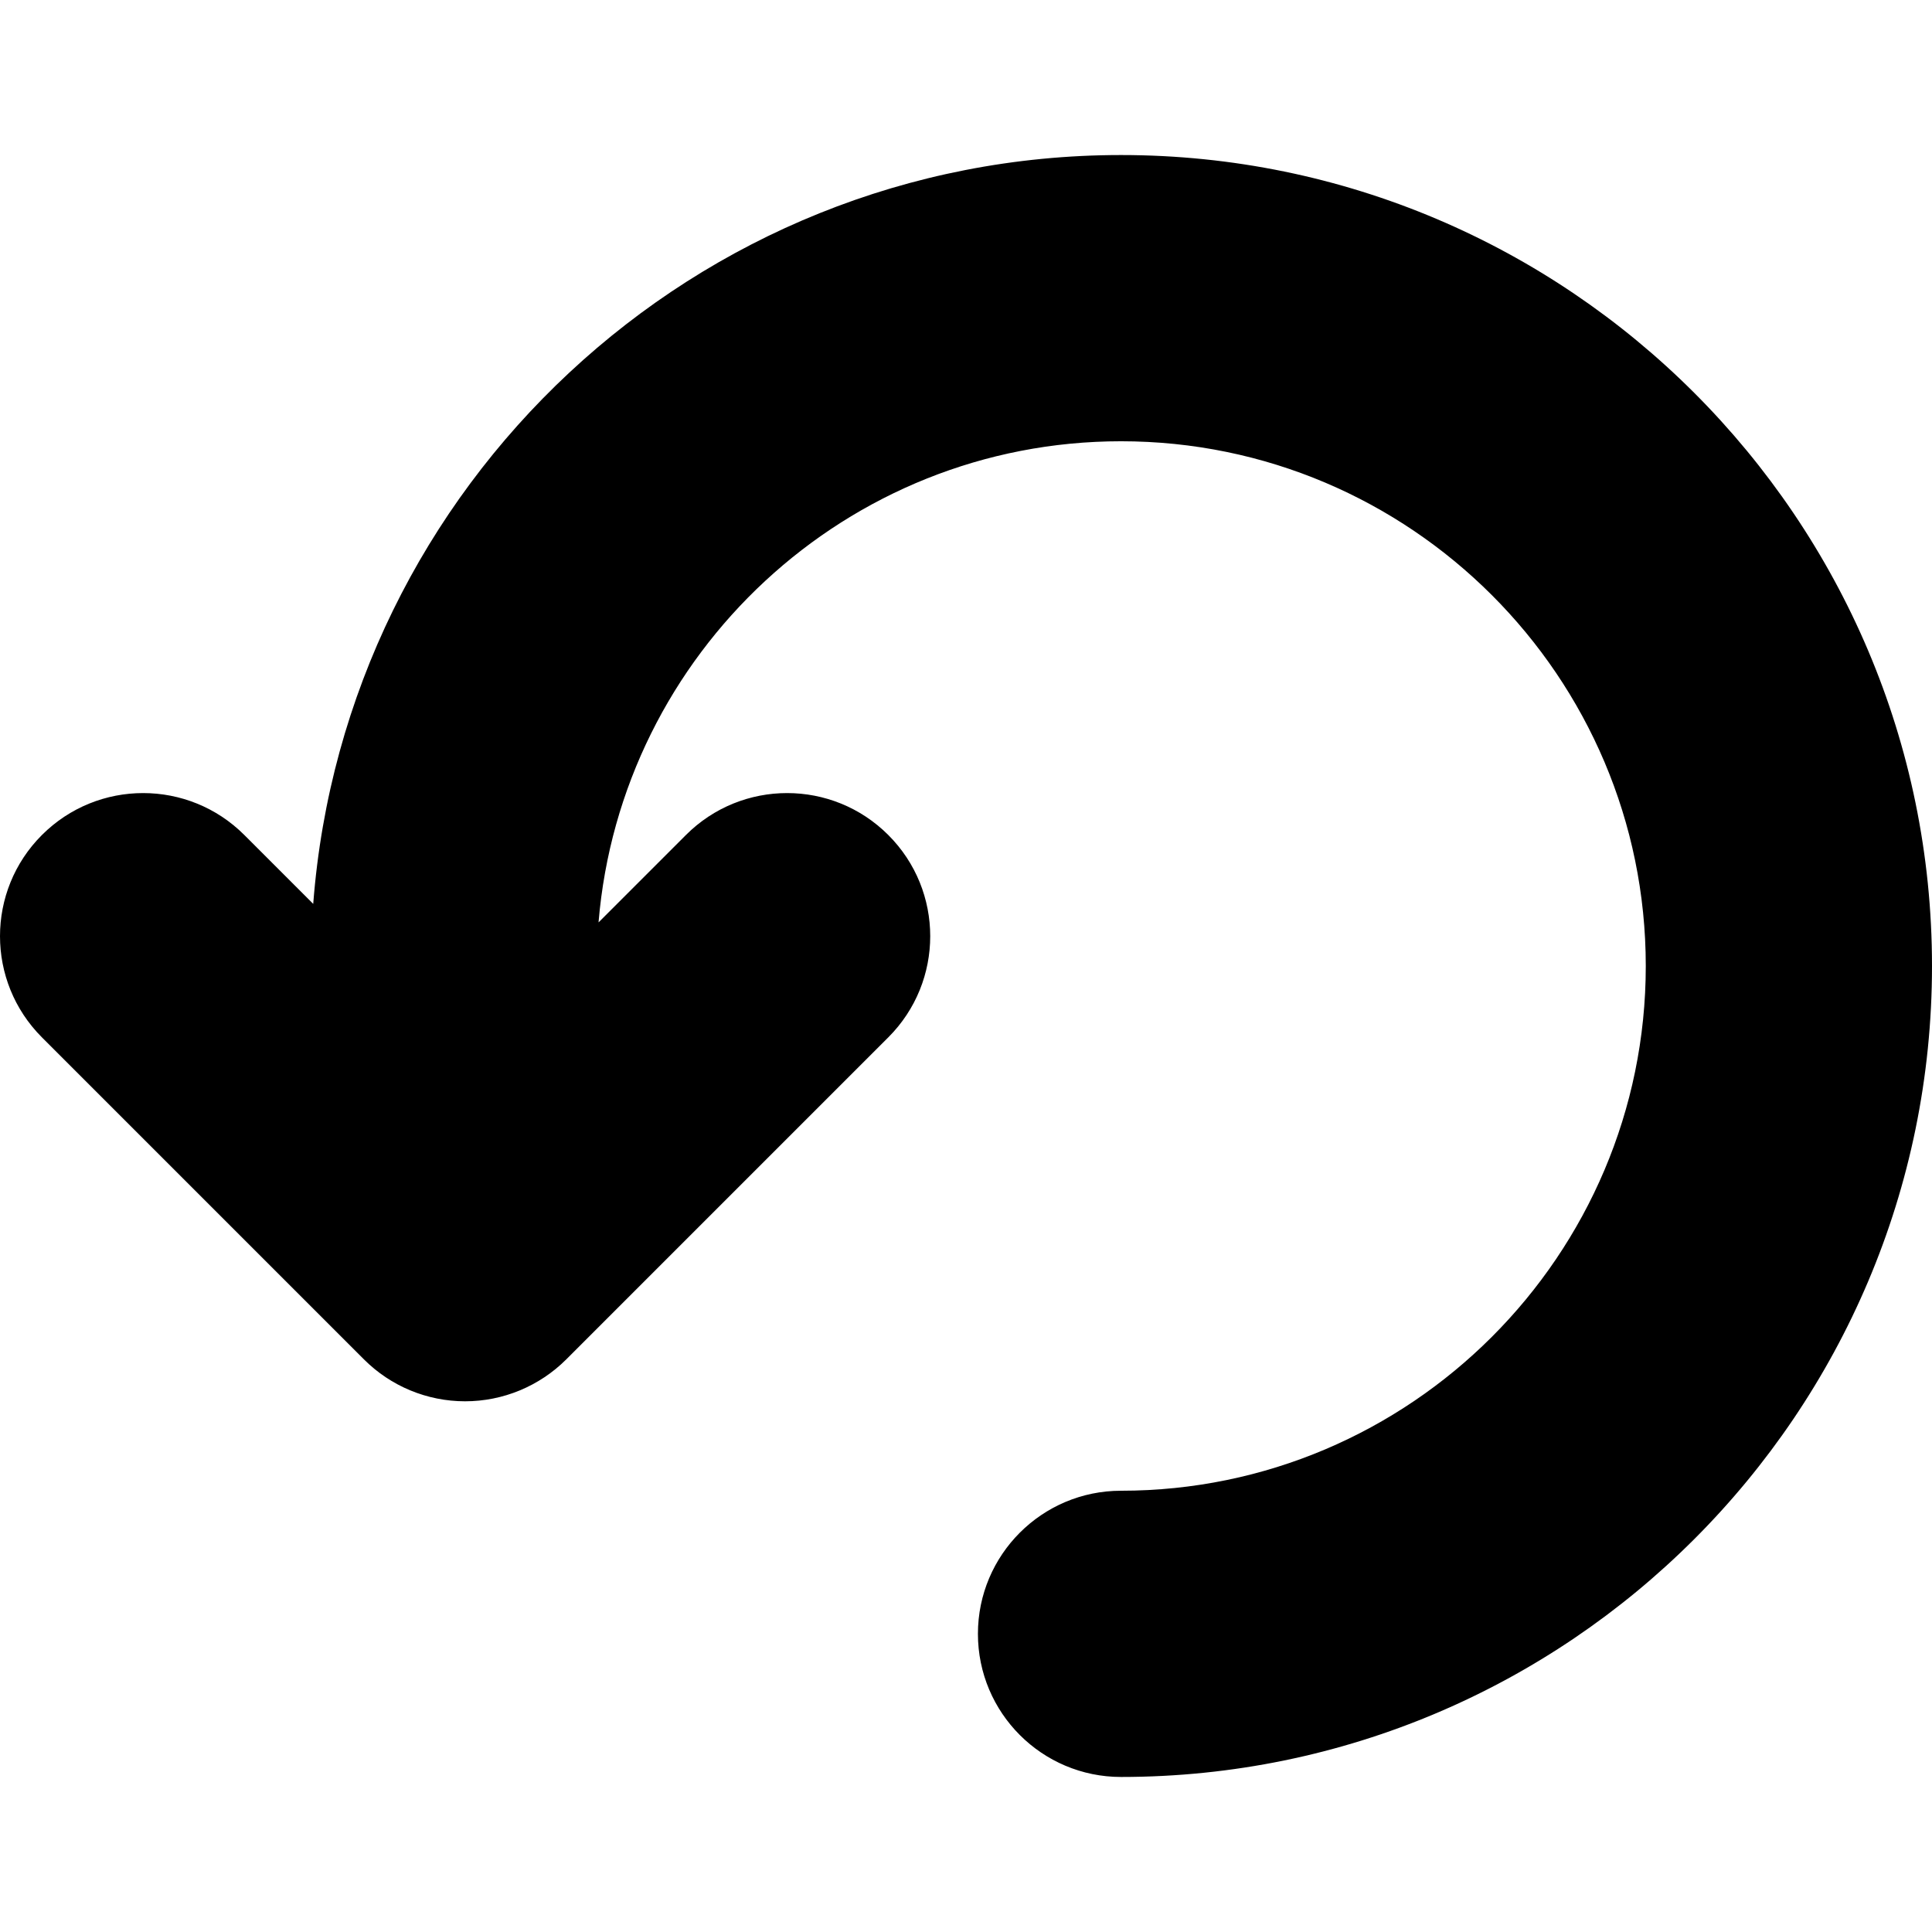
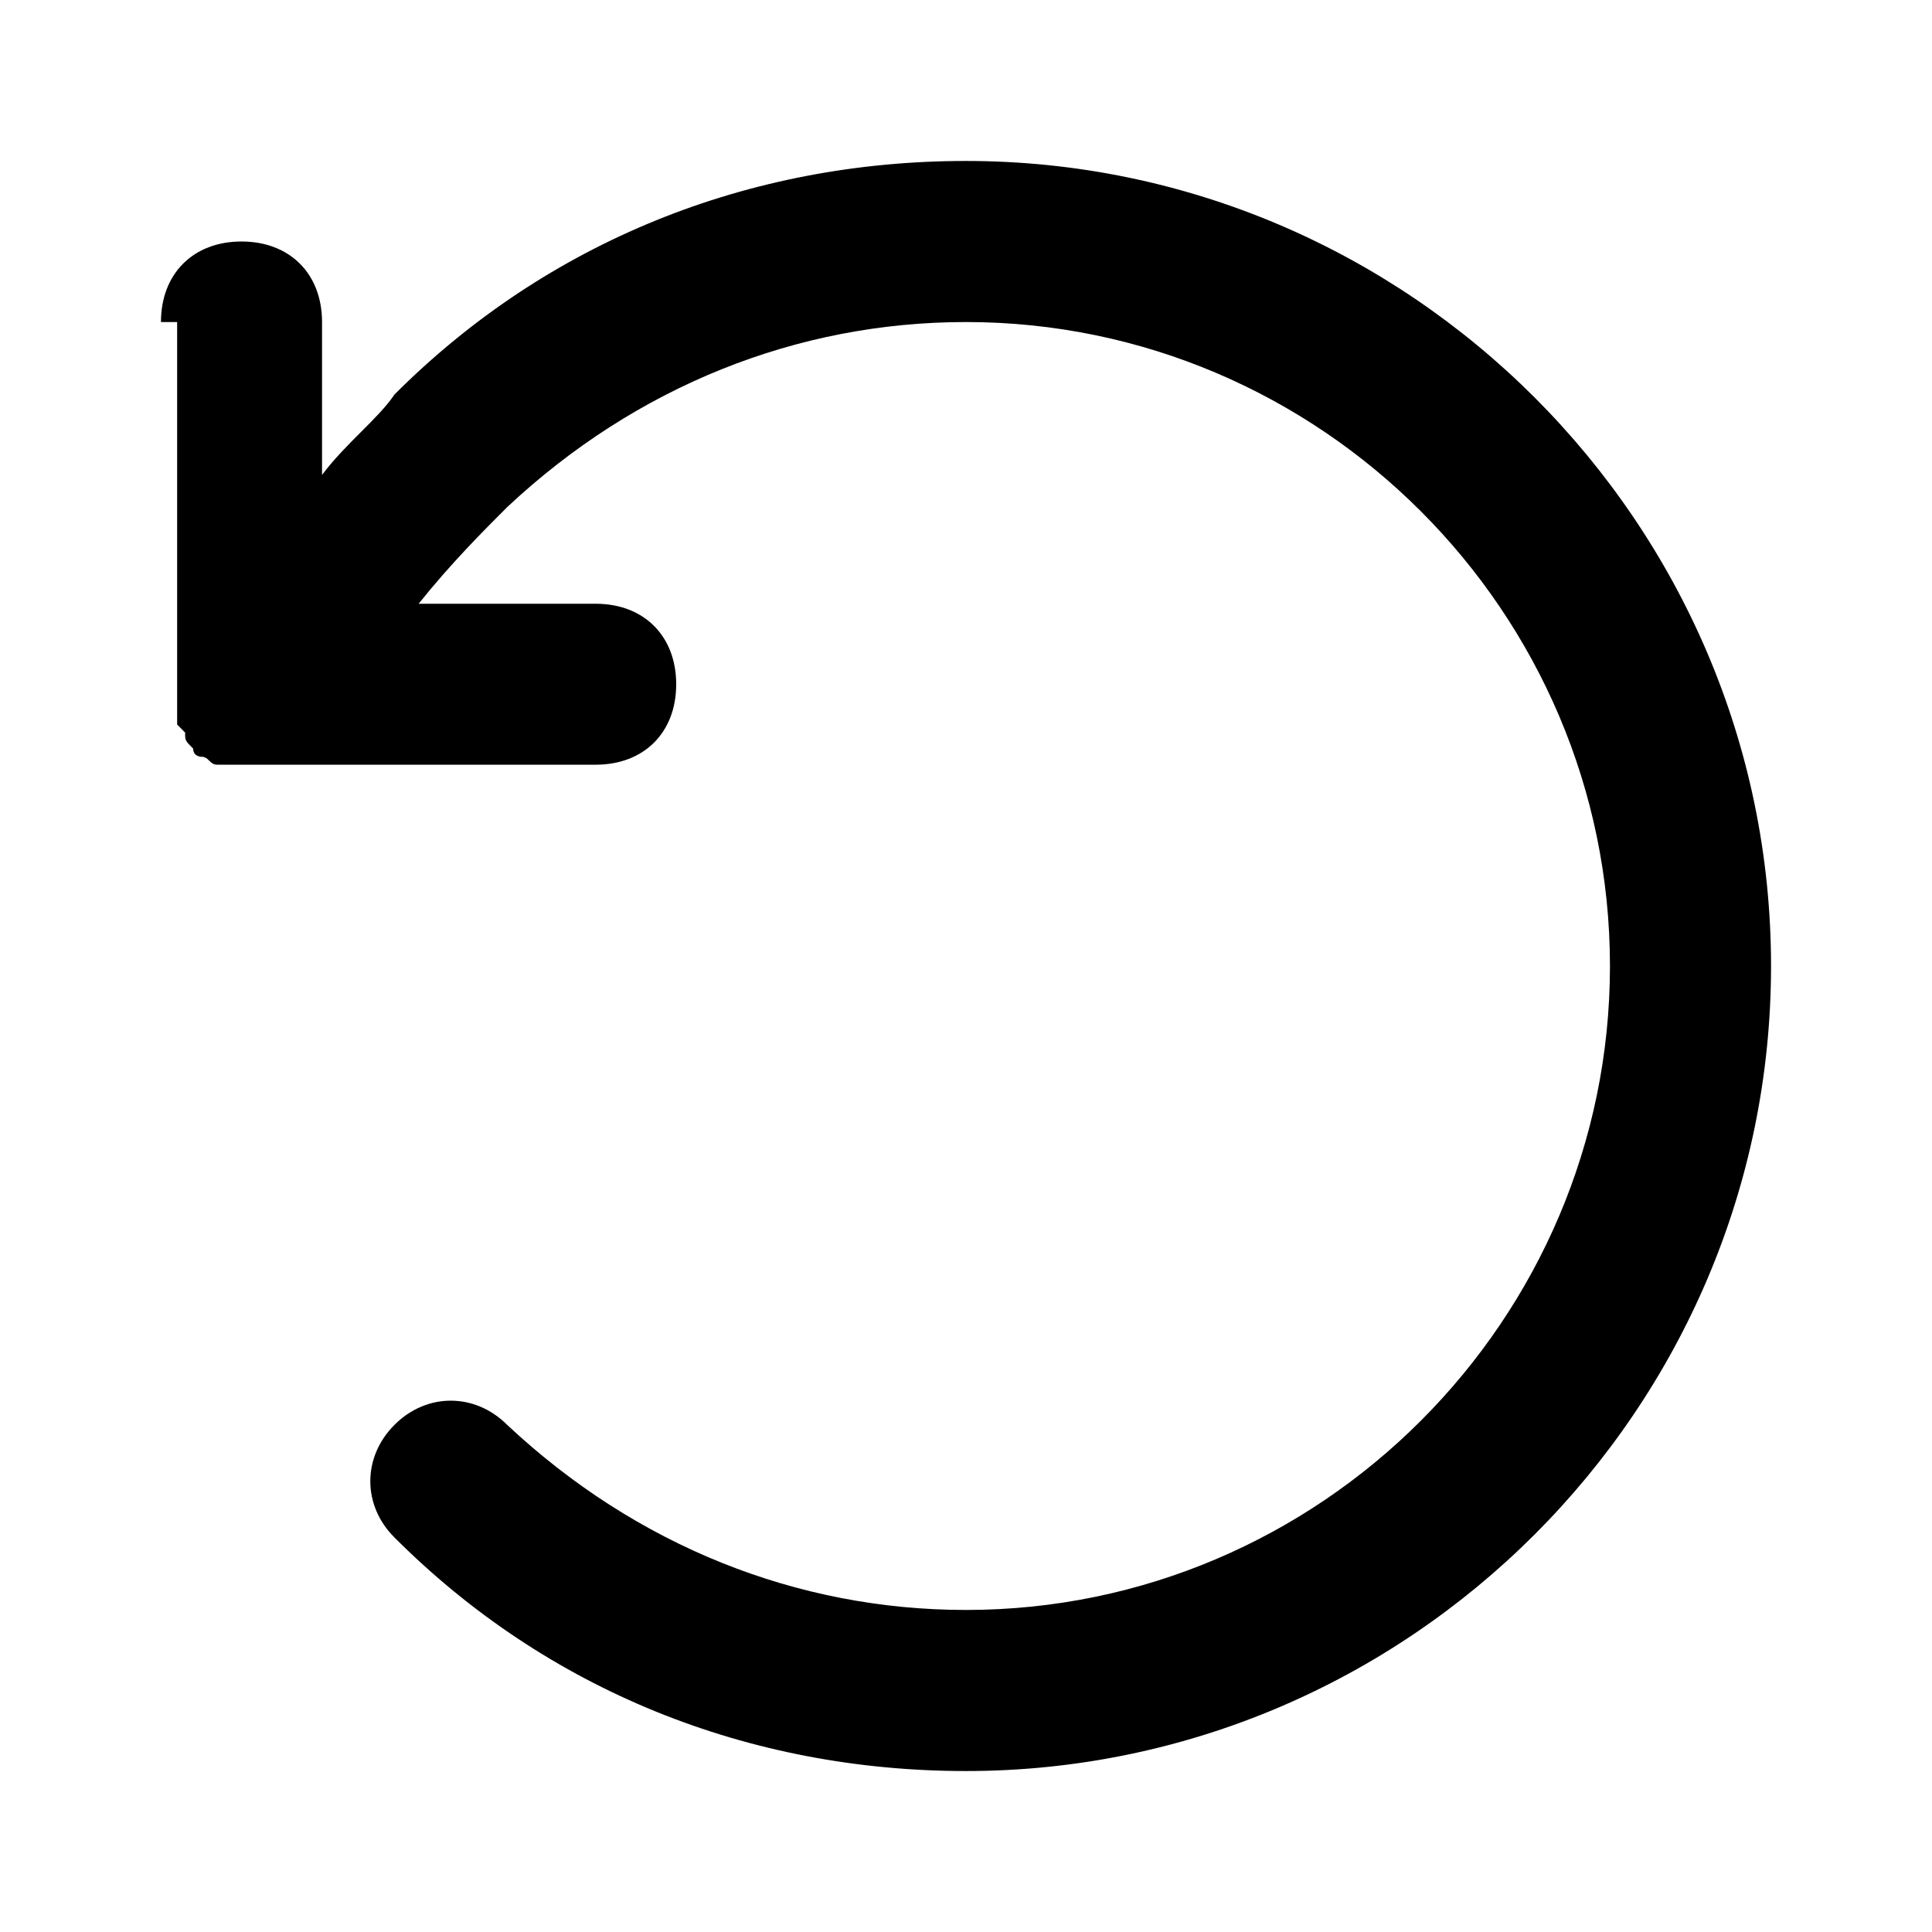
- <svg xmlns="http://www.w3.org/2000/svg" version="1.1" id="Capa_1" x="0px" y="0px" width="40.5px" height="40.5px" viewBox="0 0 40.5 40.5" style="enable-background:new 0 0 40.5 40.5;" xml:space="preserve">
-   <g>
-     <path d="M40.5,20.25c0,9.374-7.625,17-17,17c-1.656,0-3-1.343-3-3s1.344-3,3-3c6.064,0,11-4.936,11-11c0-6.065-4.936-11-11-11   c-5.756,0-10.486,4.447-10.953,10.086l1.832-1.832c1.171-1.172,3.071-1.172,4.242,0c1.172,1.171,1.172,3.071,0,4.242l-6.75,6.75   c-0.563,0.562-1.326,0.879-2.121,0.879c-0.796,0-1.559-0.316-2.121-0.879l-6.75-6.75c-1.172-1.172-1.172-3.071,0-4.242   c1.172-1.172,3.071-1.172,4.243,0l1.444,1.444c0.669-8.766,8-15.698,16.934-15.698C32.875,3.25,40.5,10.876,40.5,20.25z" />
+ <svg xmlns="http://www.w3.org/2000/svg" width="16px" height="16px" viewBox="0 0 16 16" version="1.1">
+   <g id="流水线组" stroke="none" stroke-width="1" fill="none" fill-rule="evenodd">
+     <g transform="translate(-3304, -4218)" fill-rule="nonzero">
+       <g id="恢复" transform="translate(3312, 4226) scale(-1, 1) translate(-3312, -4226) translate(3304, 4218)">
+         <rect id="矩形" fill="#000000" opacity="0" x="0" y="0" width="16" height="16" />
+         <path d="M14.667,2.667 C14.667,2.267 14.4,2 14,2 C13.6,2 13.333,2.267 13.333,2.667 L13.333,3.933 C13.133,3.667 12.867,3.467 12.733,3.267 C11.467,2 9.8,1.333 8,1.333 C4.333,1.333 1.333,4.333 1.333,8 C1.333,11.667 4.333,14.667 8,14.667 C9.8,14.667 11.467,14 12.733,12.733 C13,12.467 13,12.067 12.733,11.8 C12.467,11.533 12.067,11.533 11.8,11.8 C10.733,12.8 9.4,13.333 8,13.333 C5.067,13.333 2.667,10.933 2.667,8 C2.667,5.067 5.067,2.667 8,2.667 C9.4,2.667 10.733,3.2 11.8,4.2 C12,4.4 12.267,4.667 12.533,5 L11.067,5 C10.667,5 10.4,5.267 10.4,5.667 C10.4,6.067 10.667,6.333 11.067,6.333 L14.2,6.333 C14.267,6.333 14.267,6.267 14.333,6.267 C14.333,6.267 14.4,6.267 14.4,6.2 C14.467,6.133 14.467,6.133 14.467,6.067 L14.533,6 L14.533,5.867 L14.533,2.667 L14.667,2.667 Z" id="路径" fill="currentColor" />
+       </g>
+     </g>
  </g>
</svg>
